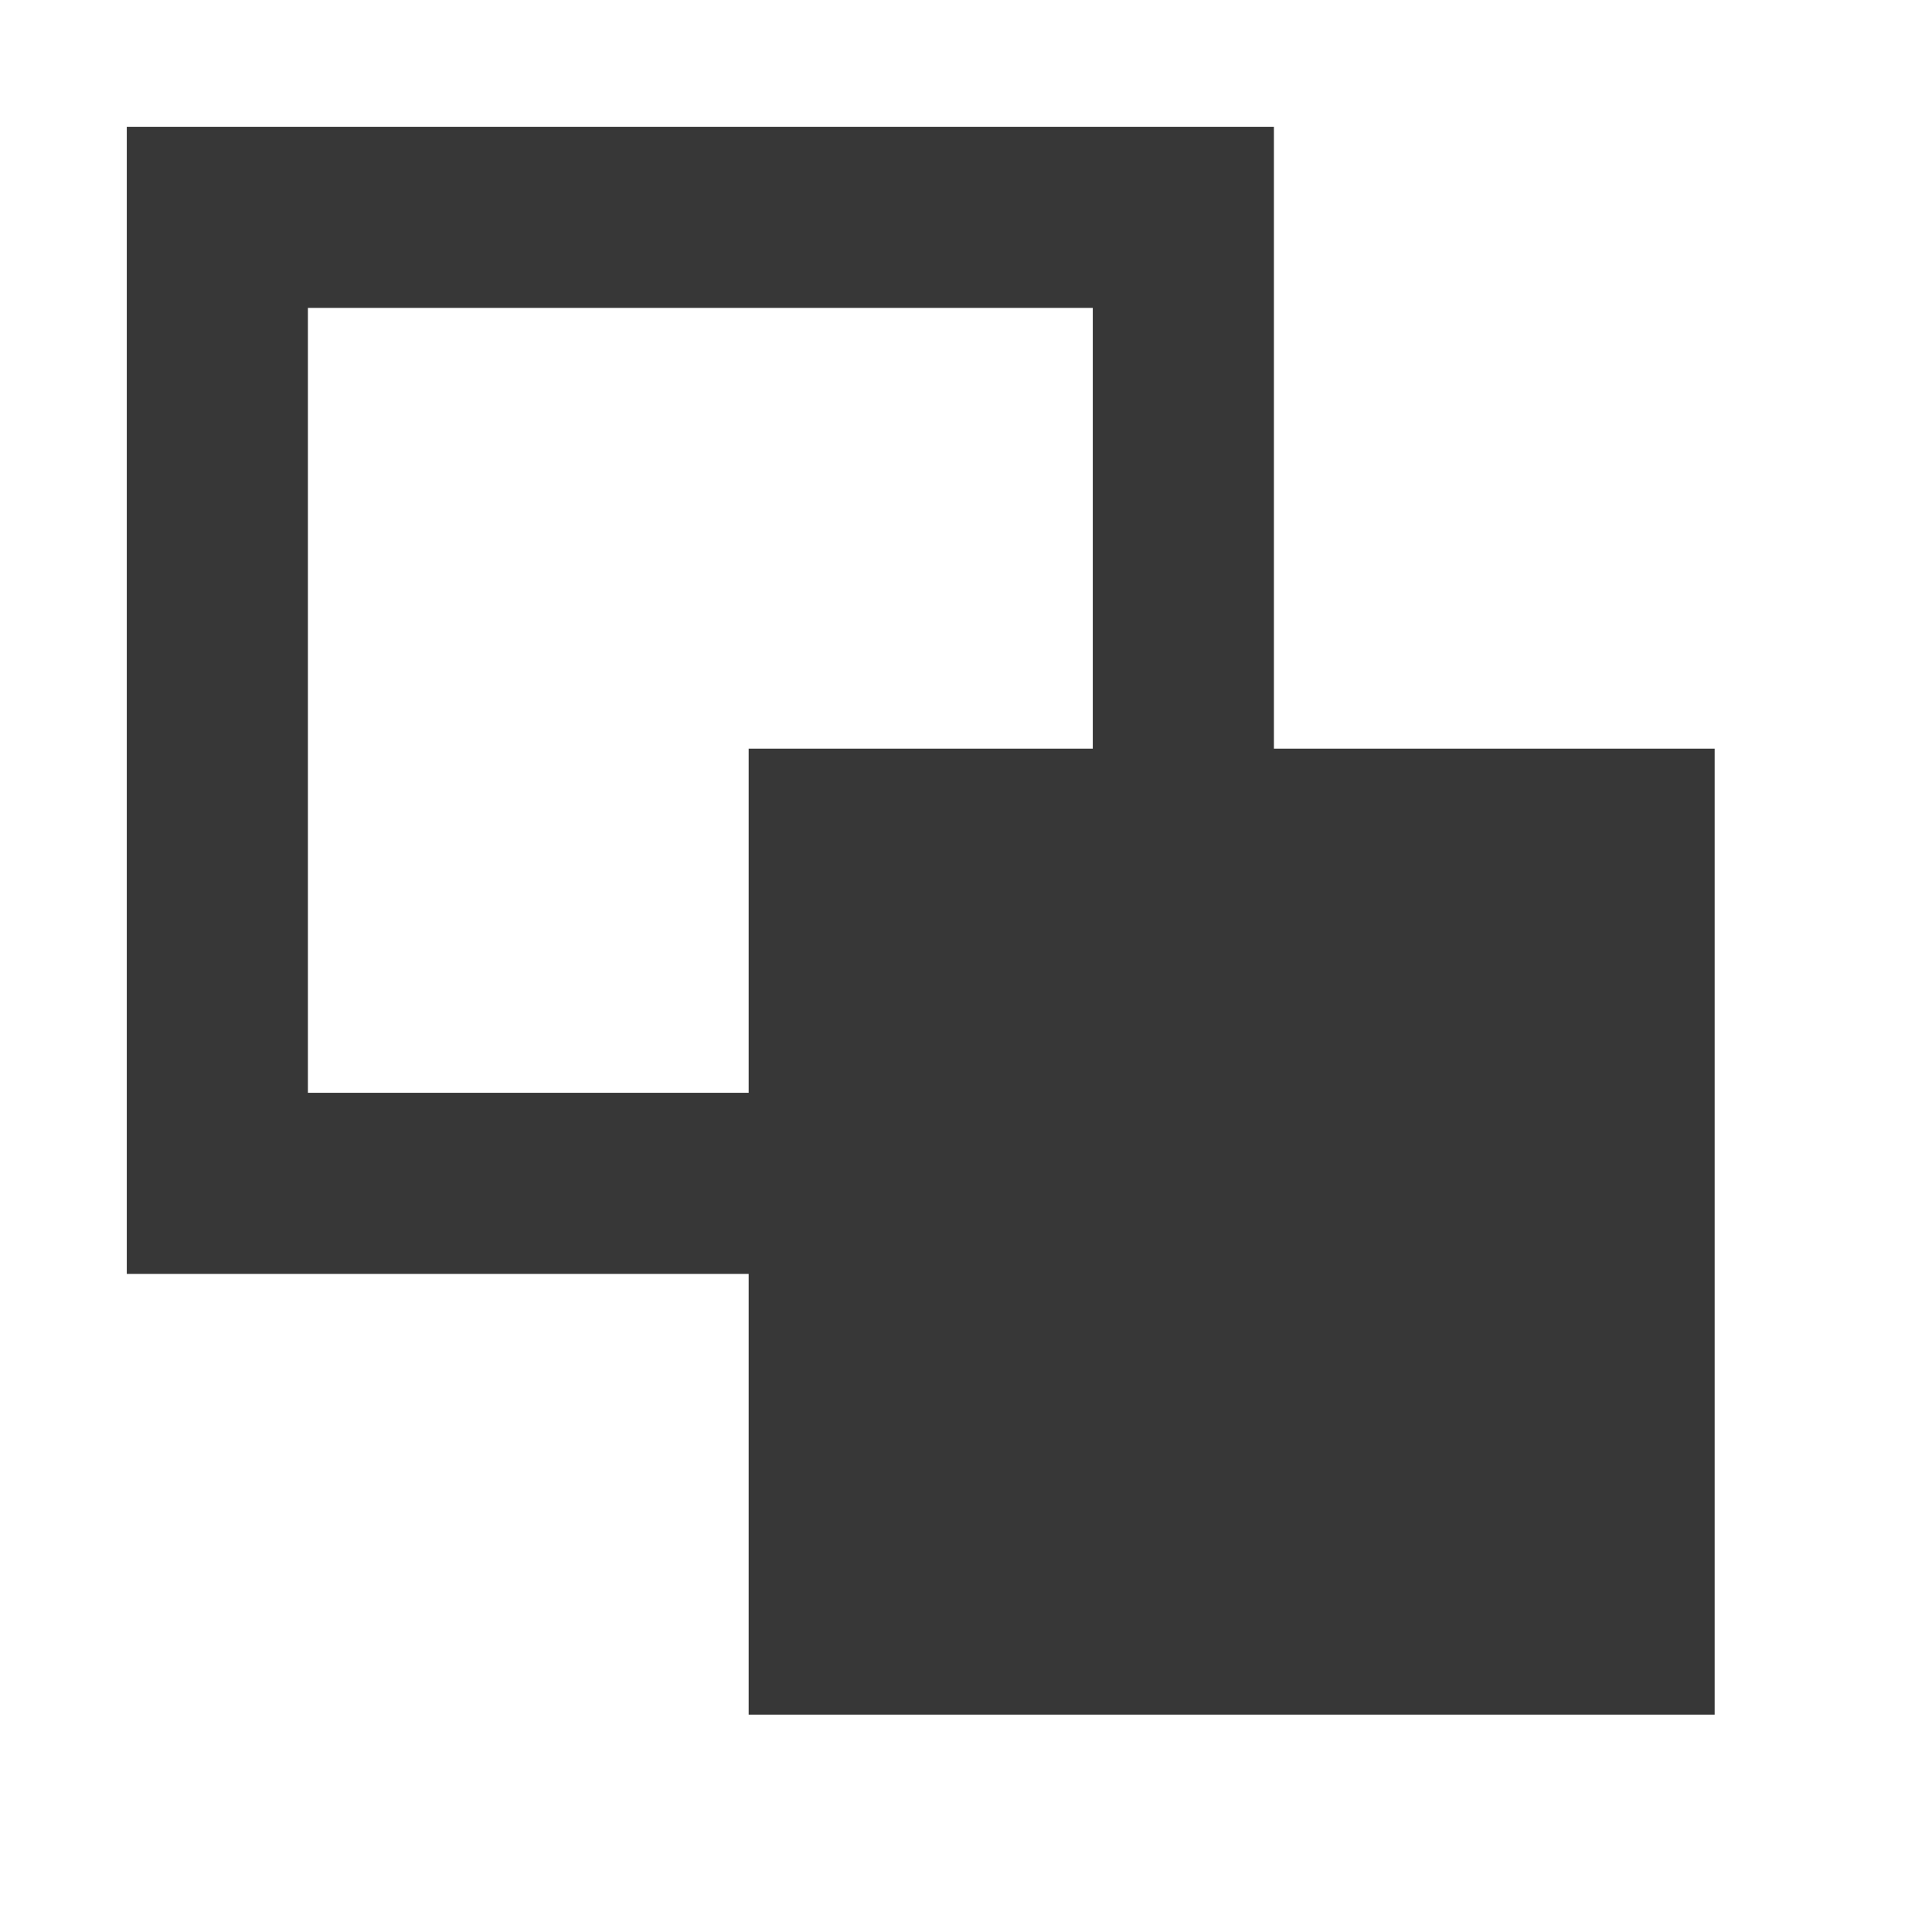
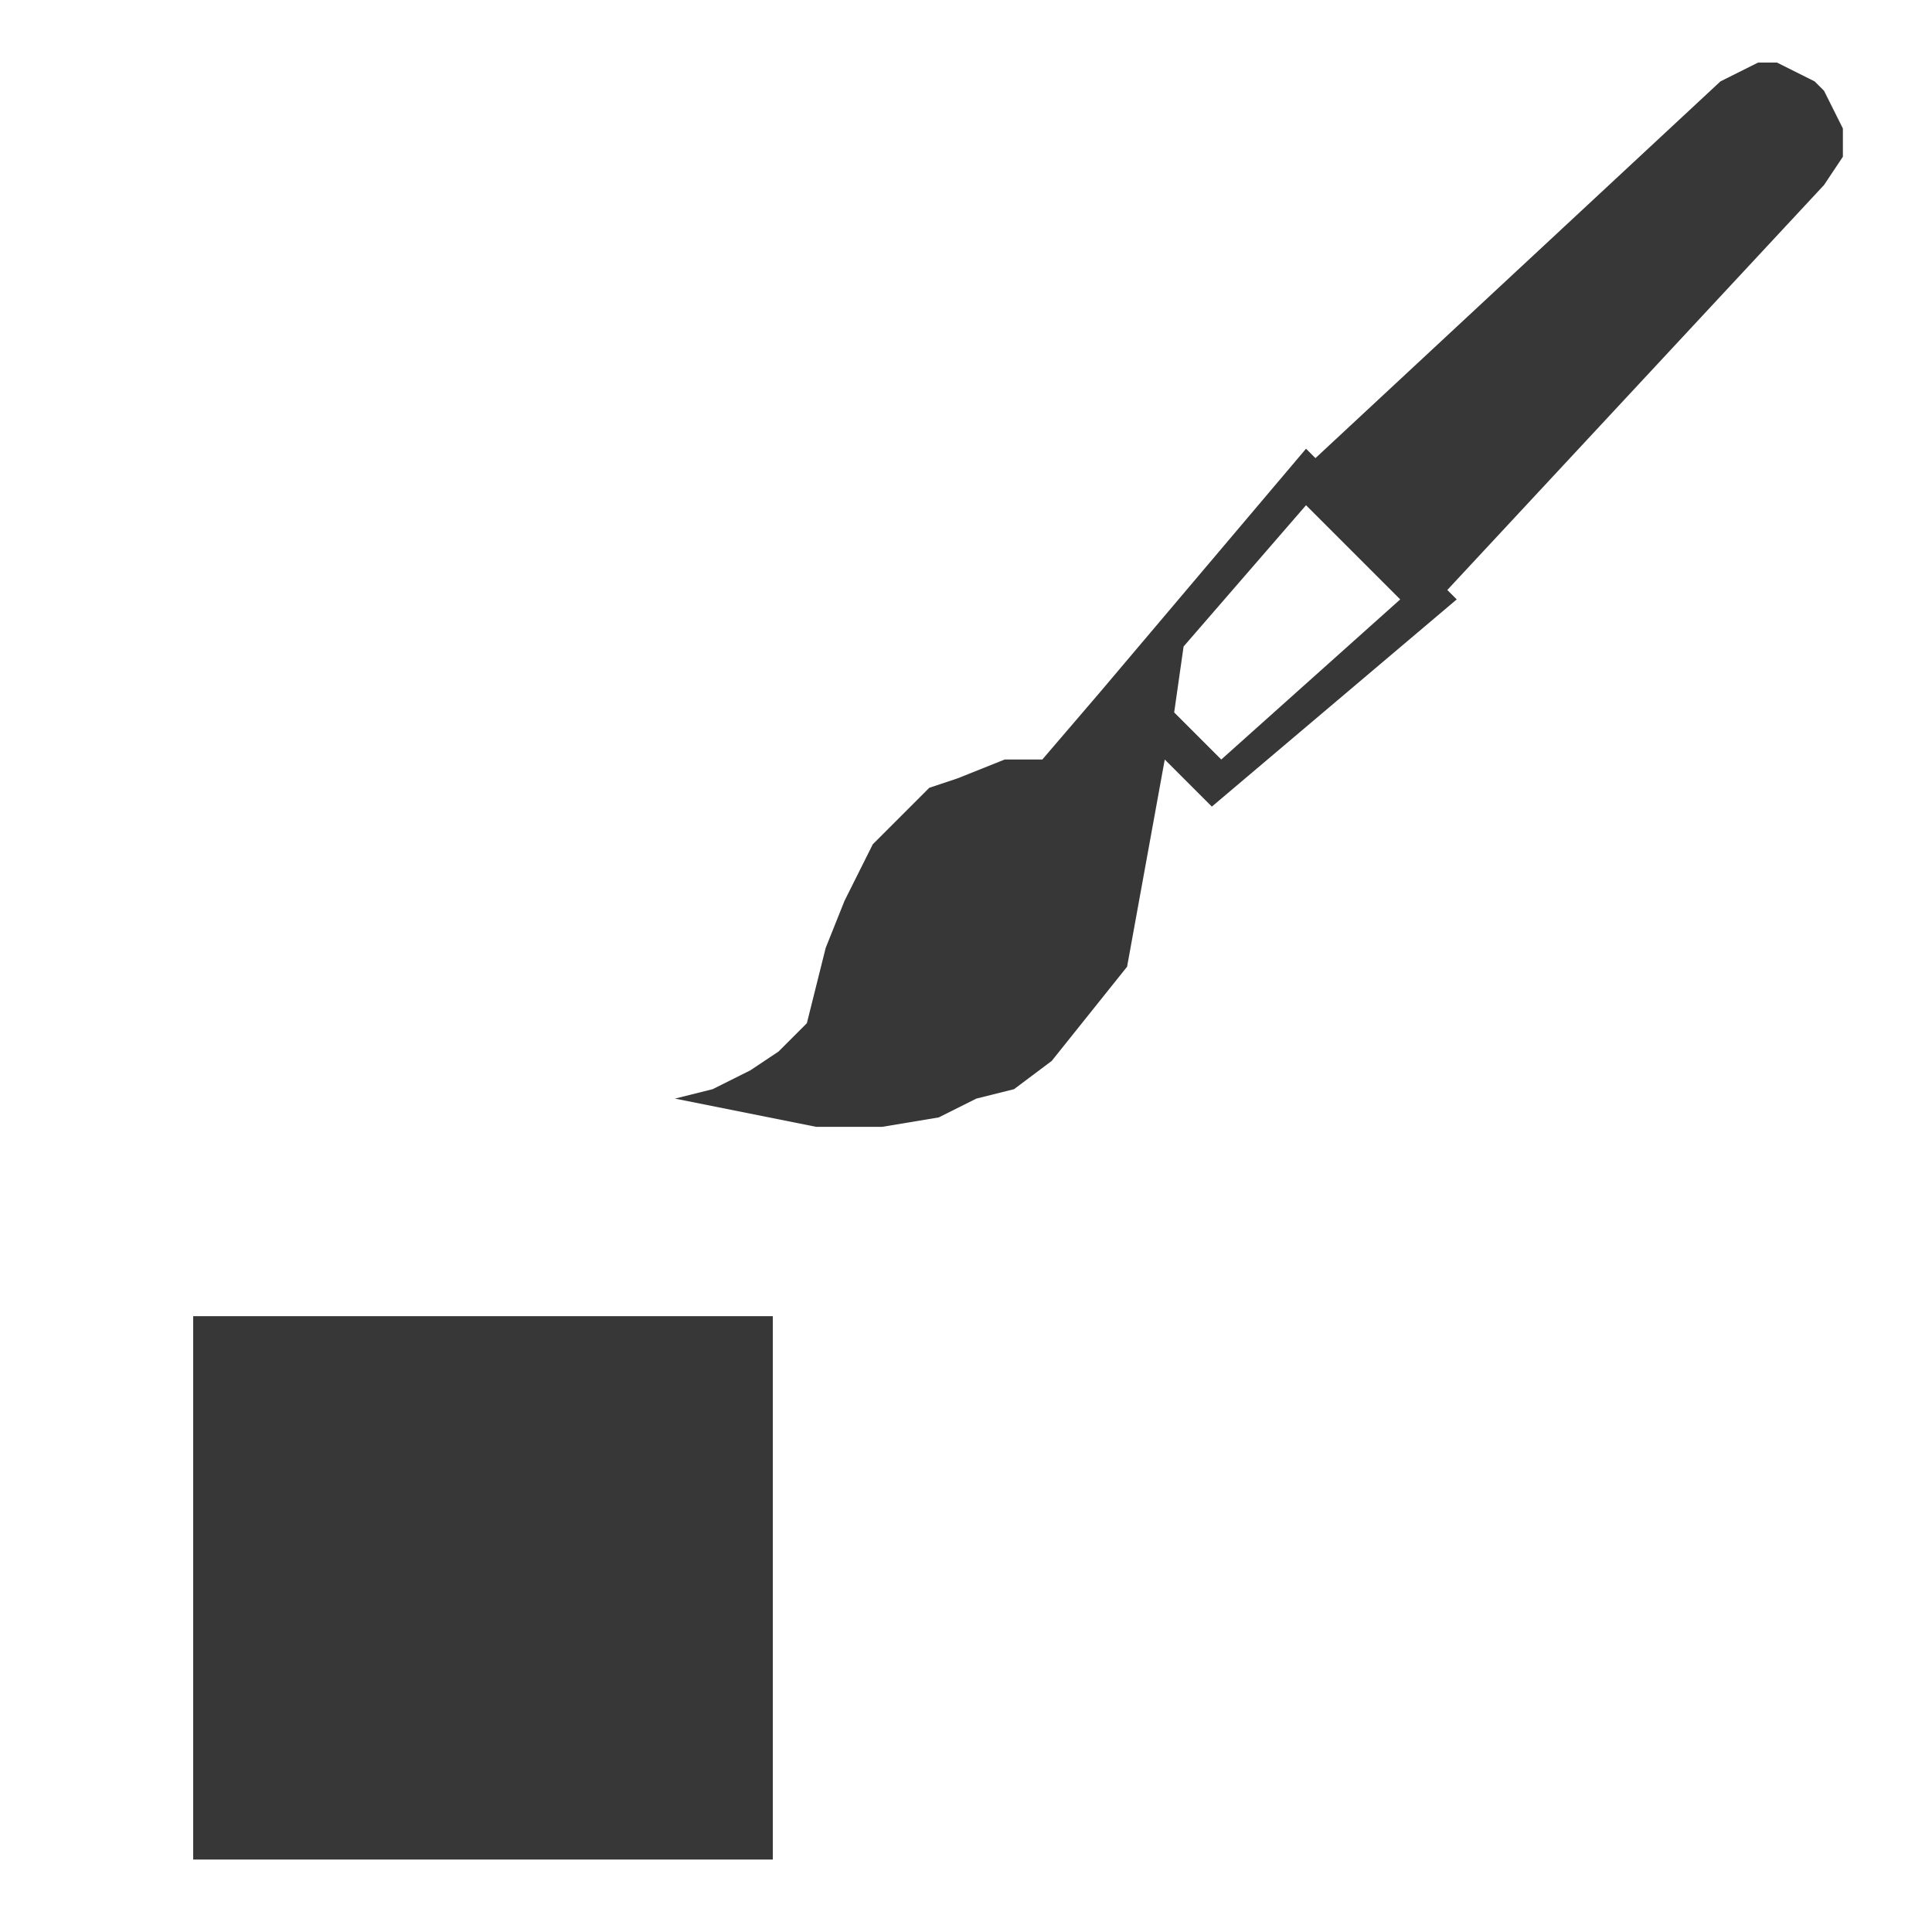
<svg xmlns="http://www.w3.org/2000/svg" width="16" height="16" viewBox="0 0 16 16">
-   <g stroke="#373737" stroke-width="1.5" stroke-linecap="butt" stroke-linejoin="miter" fill="none">
-     <rect x="1.8" y="1.8" width="8" height="8" />
-   </g>
  <g fill="#373737" stroke="none">
-     <rect x="6.2" y="6.2" width="8" height="8" />
+     <g transform="translate(3.25,0.05) scale(0.78)">
+       <path fill-rule="evenodd" d="M15.4 1.3 L15.3 1.1 L15.2 0.9 L15.1 0.8 L14.9 0.7 L14.7 0.6 L14.5 0.6 L14.3 0.7 L14.1 0.8 L9.8 4.8 L9.7 4.7 L7.5 7.3 L7.5 7.3 L6.9 8.0 L6.5 8.0 L6.0 8.2 L5.7 8.3 L5.4 8.6 L5.1 8.9 L4.8 9.5 L4.6 10.0 L4.4 10.8 L4.1 11.1 L3.8 11.3 L3.4 11.5 L3.0 11.6 L3.5 11.7 L4.0 11.8 L4.5 11.9 L5.2 11.9 L5.8 11.8 L6.2 11.6 L6.6 11.5 L7.0 11.2 L7.4 10.7 L7.8 10.2 L8.2 8.0 L8.7 8.5 L11.3 6.3 L11.2 6.2 L15.2 1.9 L15.4 1.6Z M8.3 7.5 L8.4 6.8 L9.7 5.3 L10.7 6.3 L8.8 8.0Z" />
+     </g>
+     <rect x="1.6" y="10.9" width="4.8" height="4.5" />
  </g>
</svg>
